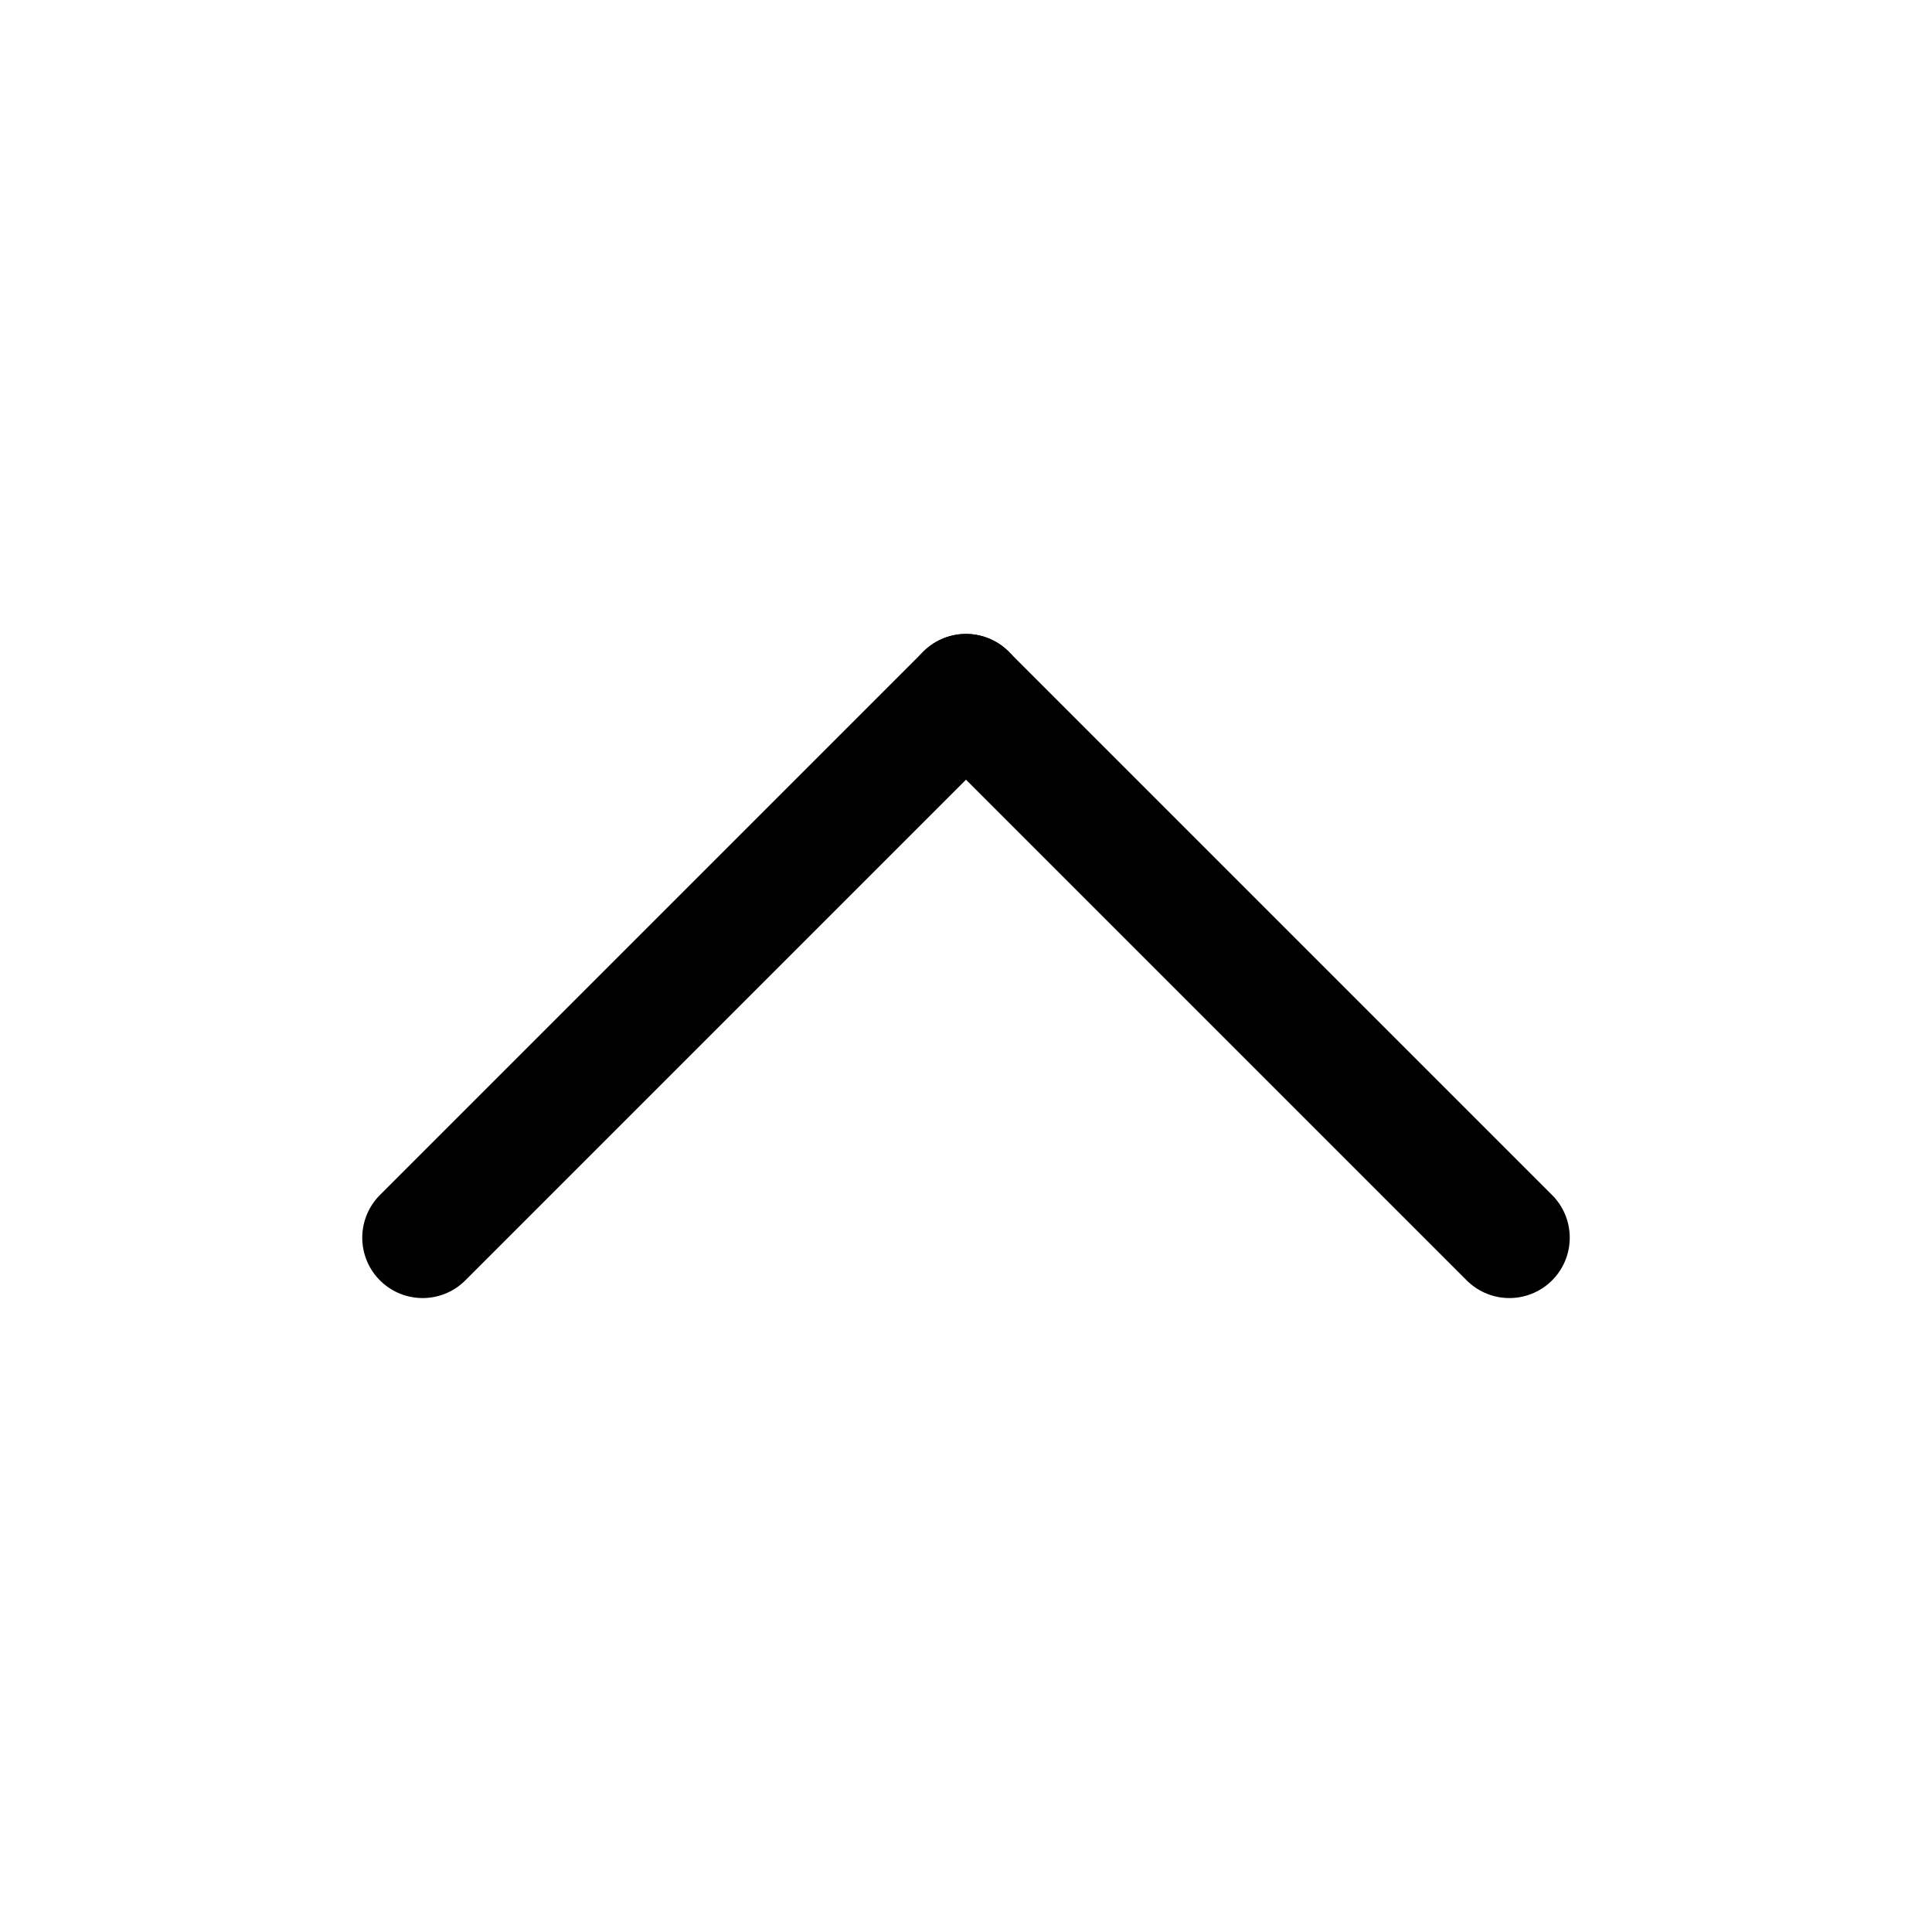
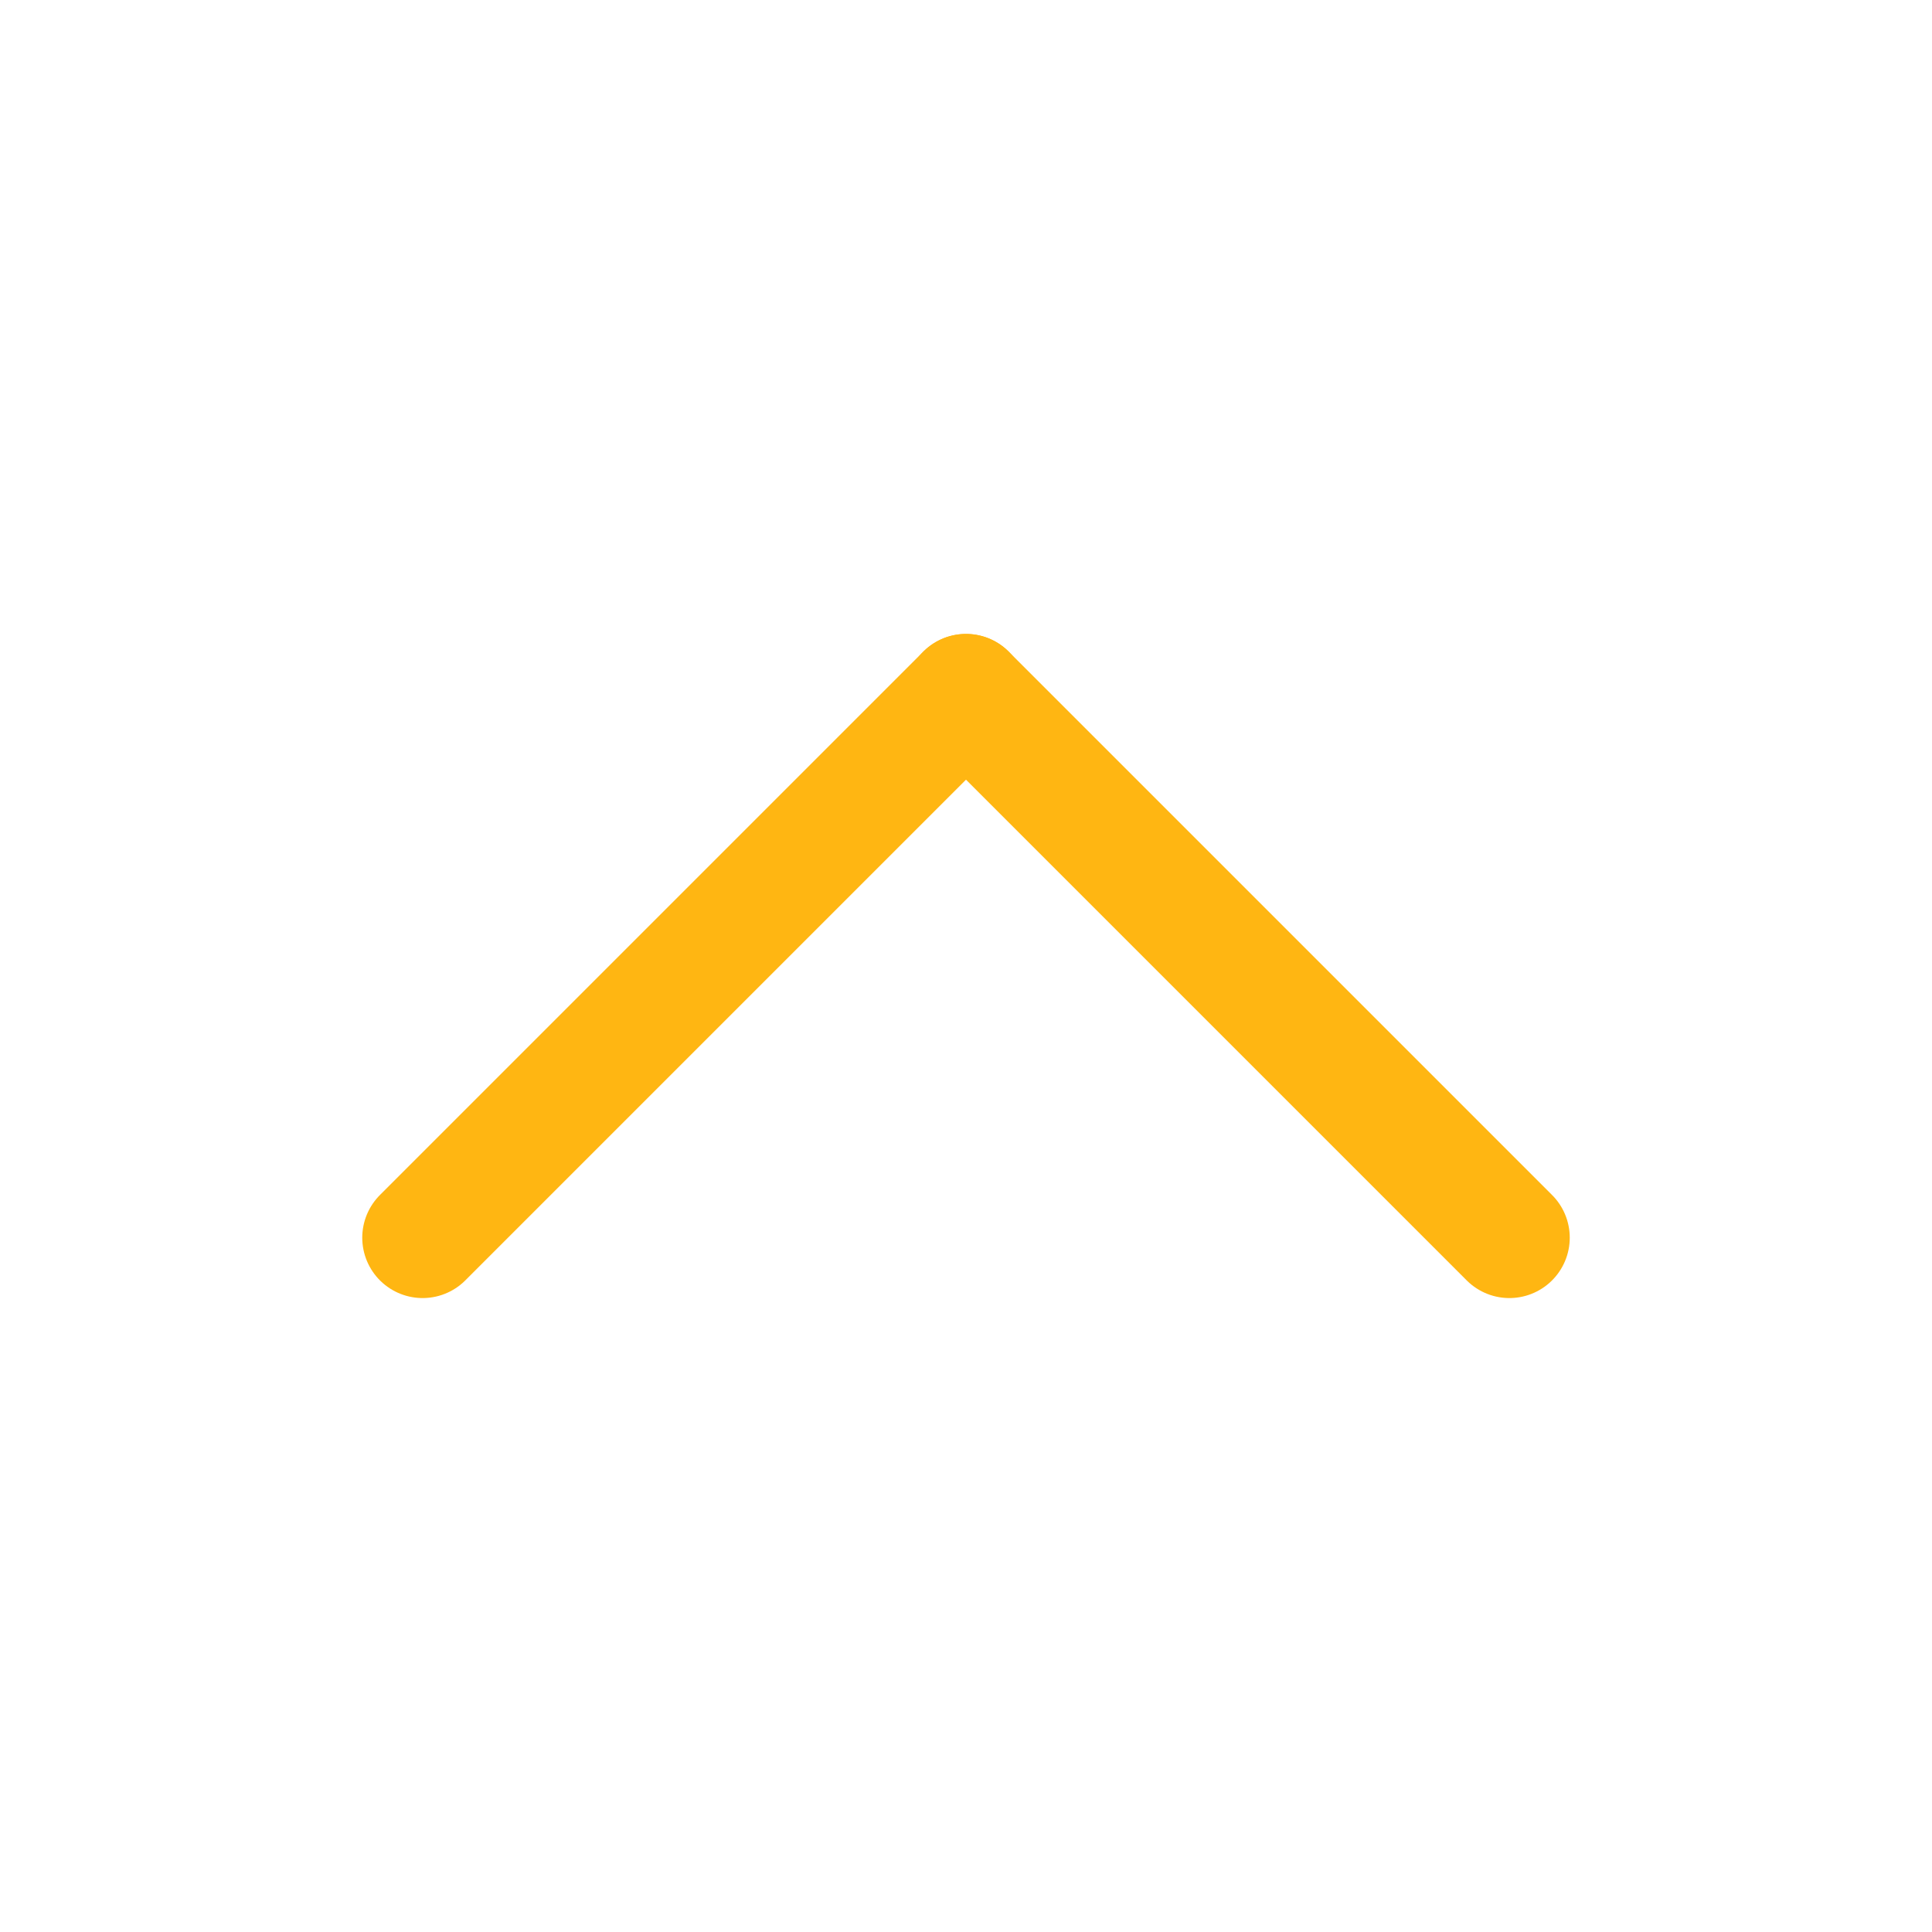
- <svg xmlns="http://www.w3.org/2000/svg" viewBox="0 0 32 32">
+ <svg xmlns="http://www.w3.org/2000/svg" viewBox="0 0 32 32" fill="#ffb612">
  <defs>
-     <style>.cls-1{fill:none;stroke:#000;stroke-linecap:round;stroke-linejoin:round;stroke-width:2px;}</style>
+     <style>.cls-1{fill:none;stroke:#ffb612;stroke-linecap:round;stroke-linejoin:round;stroke-width:2px;}</style>
  </defs>
  <g id="chevron-top">
    <line class="cls-1" x1="16" x2="25" y1="11.5" y2="20.5" />
    <line class="cls-1" x1="7" x2="16" y1="20.5" y2="11.5" />
  </g>
</svg>
